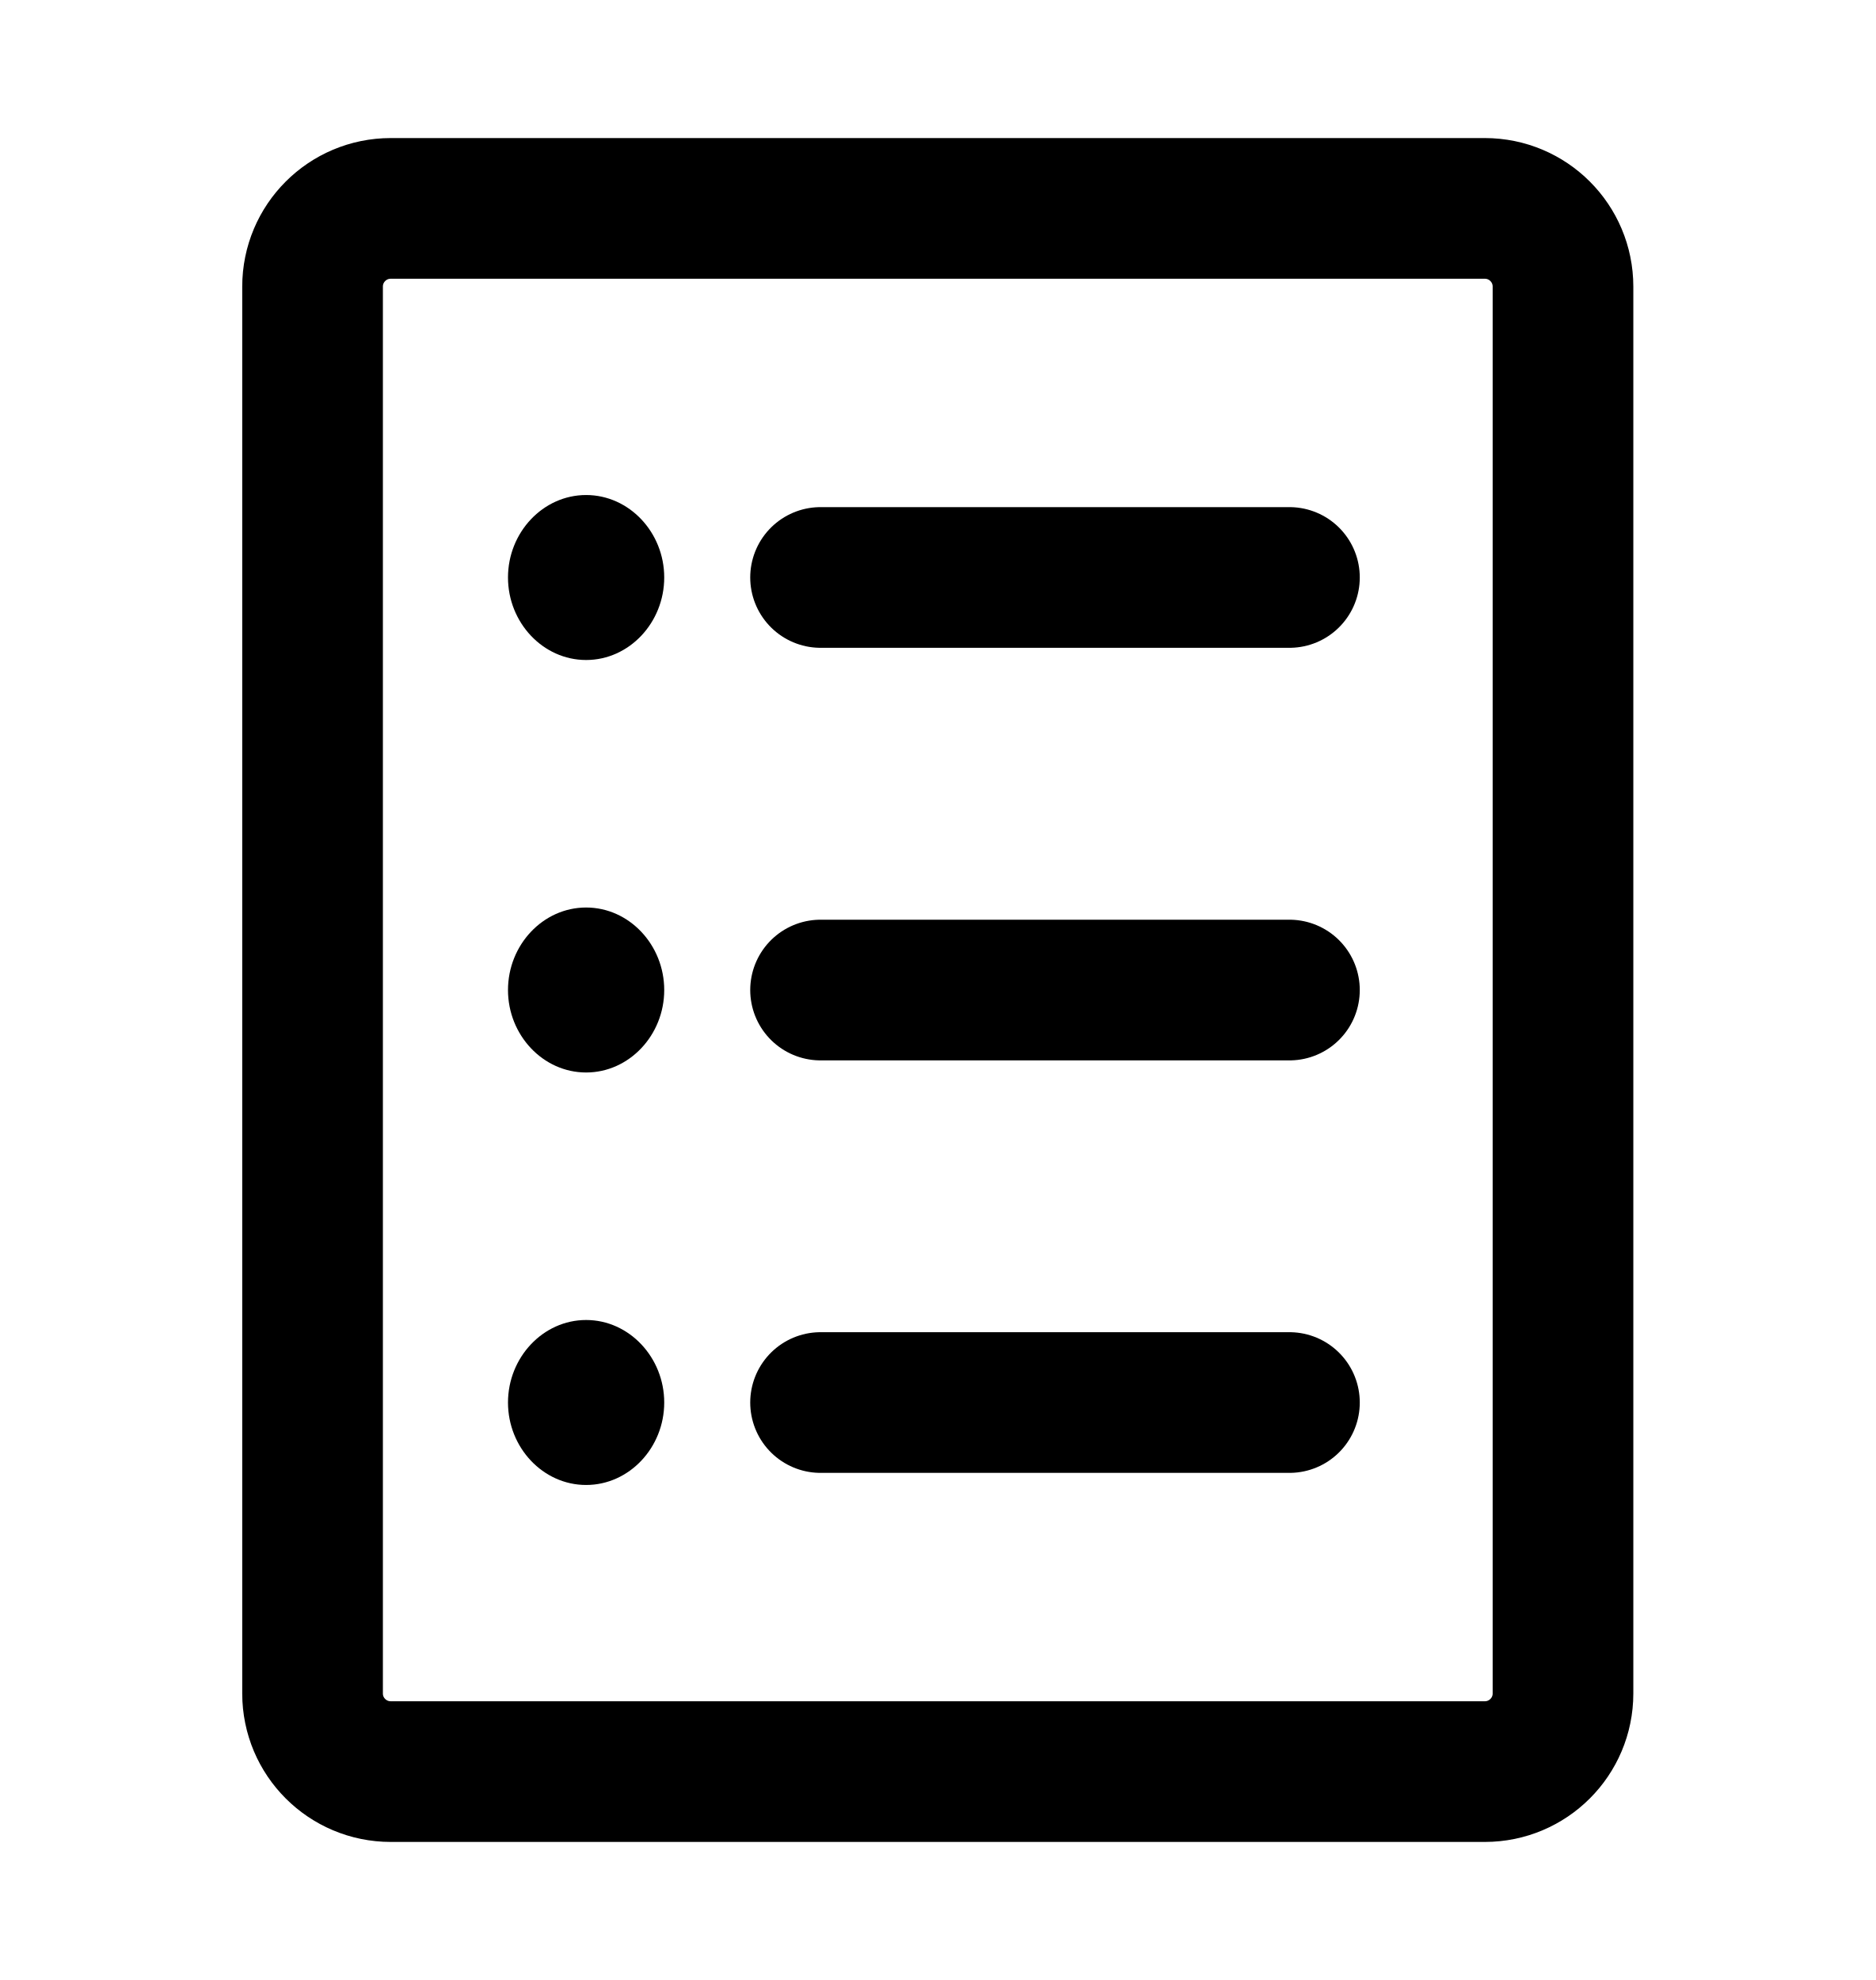
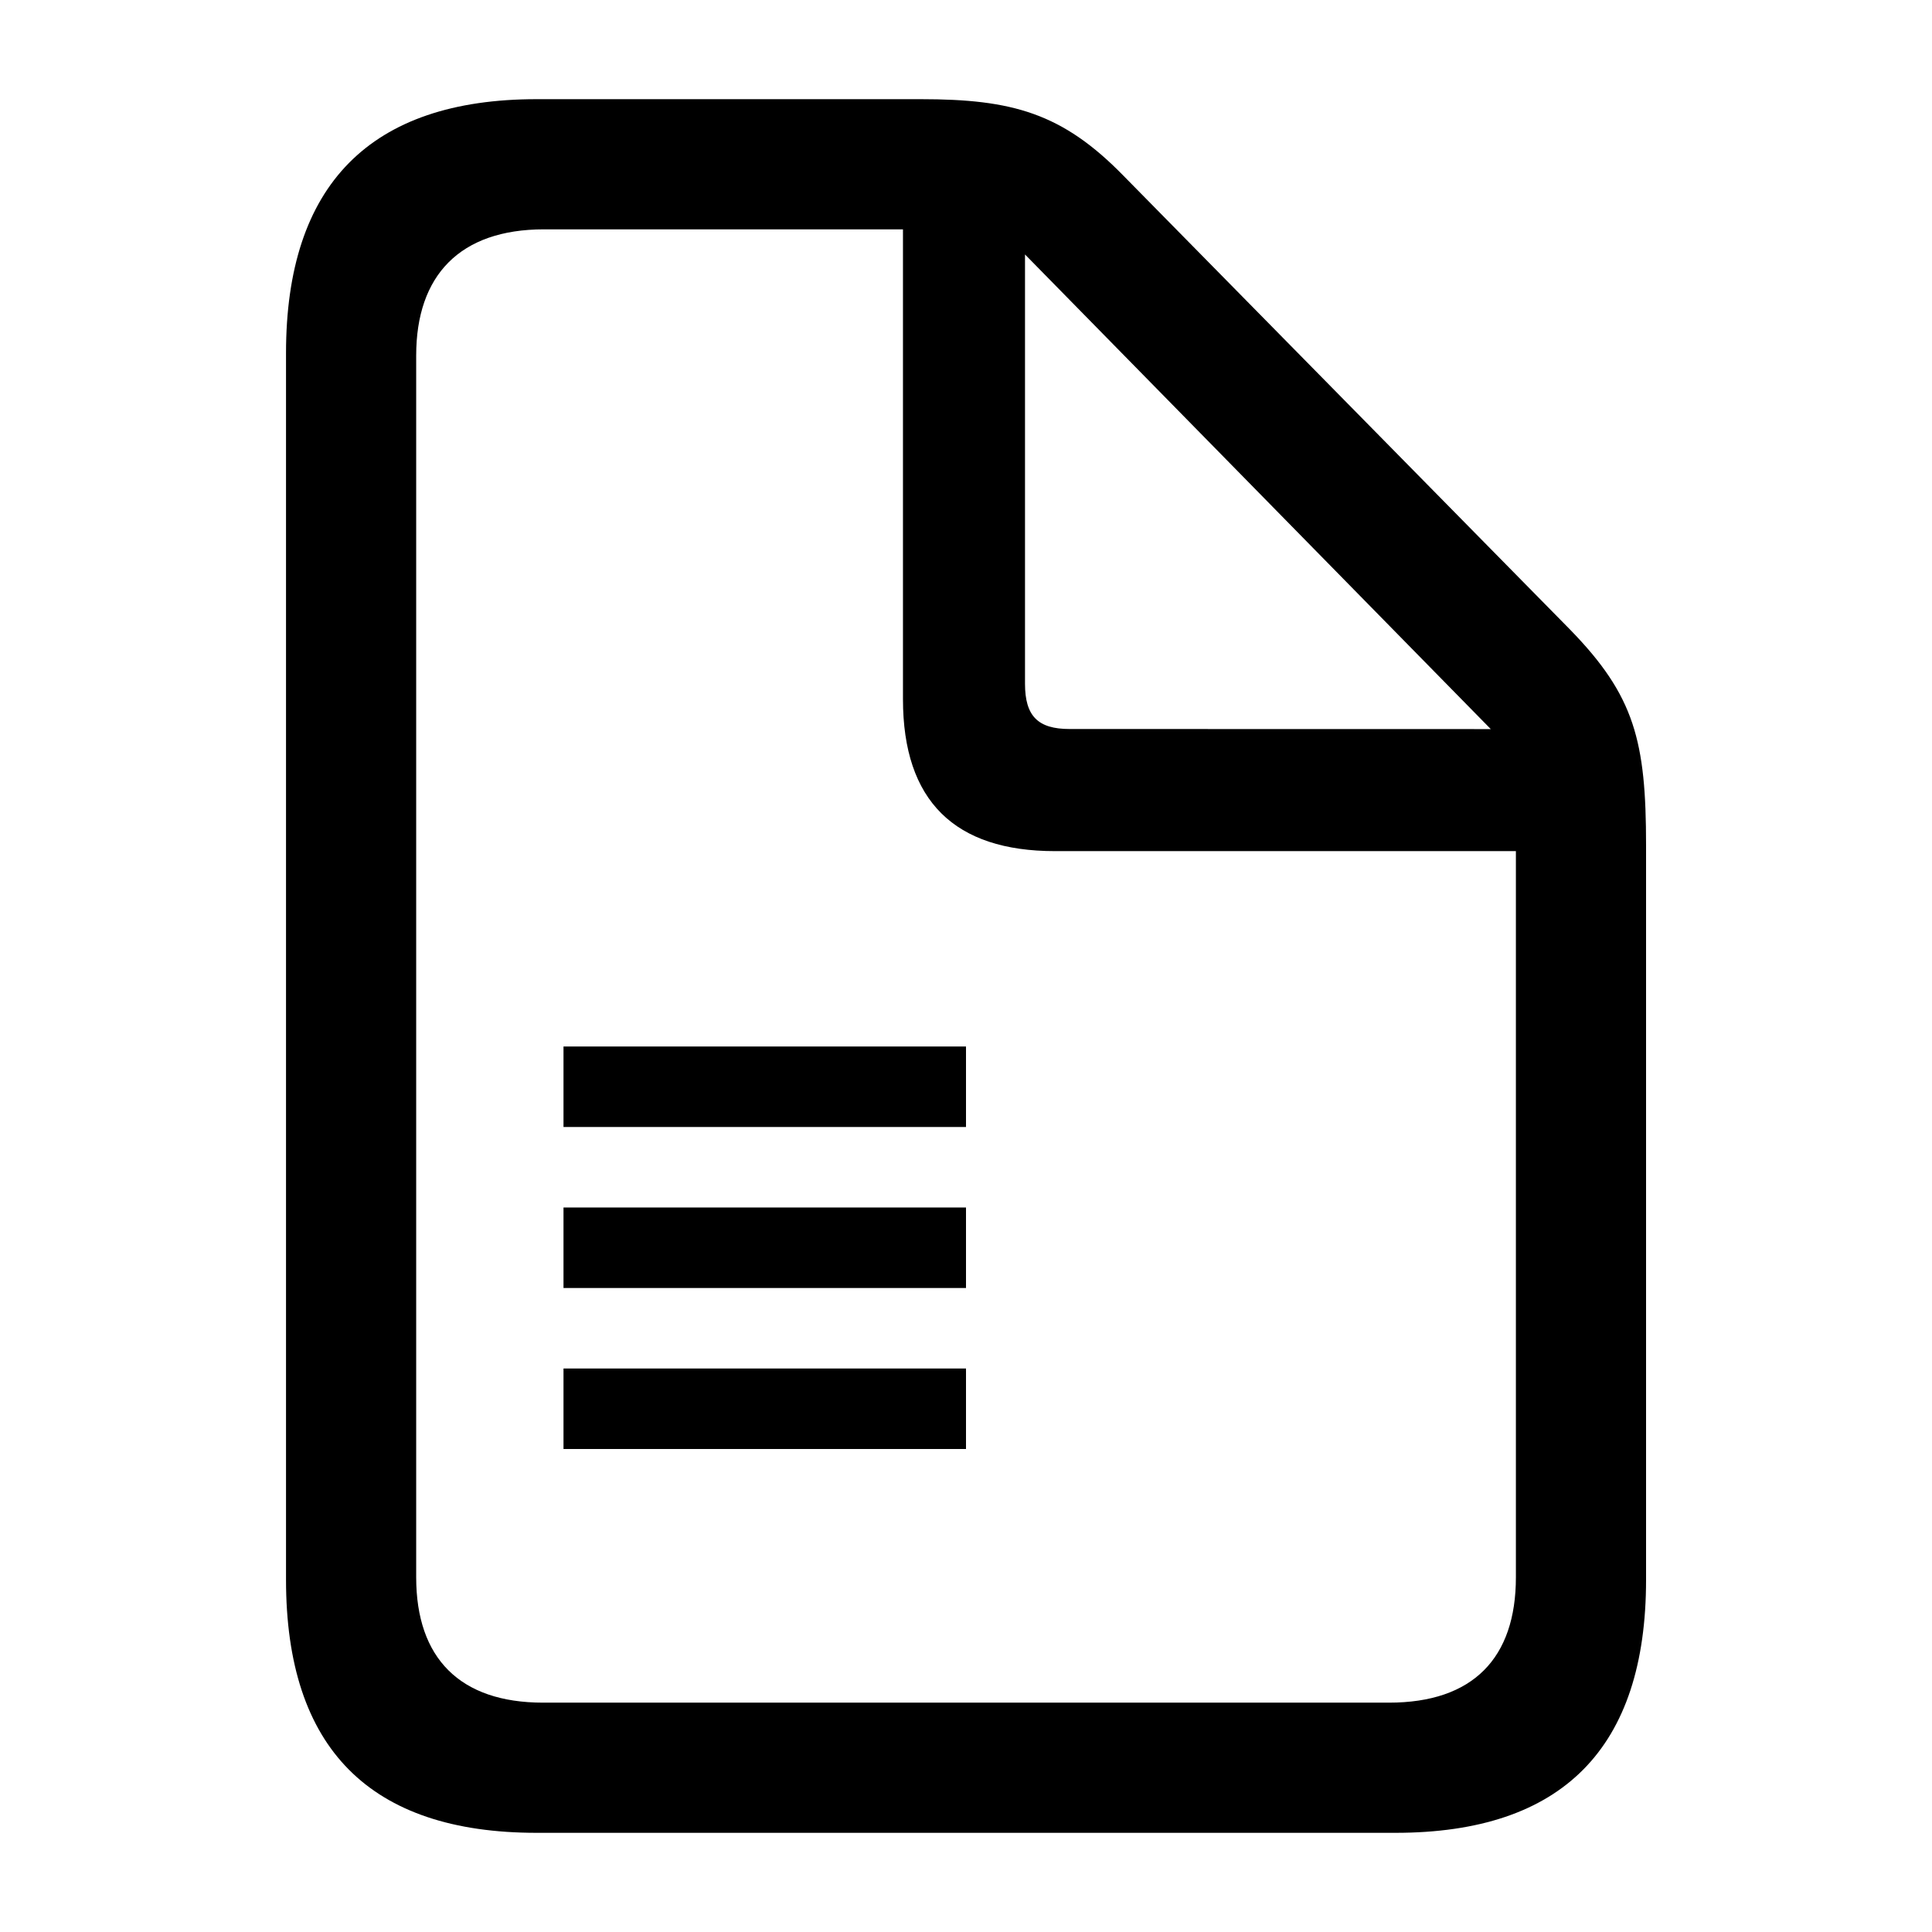
- <svg xmlns="http://www.w3.org/2000/svg" viewBox="0 0 20 21.111" fill="none">
-   <path d="M15.833 2.222H4.167C3.706 2.222 3.333 2.595 3.333 3.056V18.056C3.333 18.516 3.706 18.889 4.167 18.889H15.833C16.294 18.889 16.667 18.516 16.667 18.056V3.056C16.667 2.595 16.294 2.222 15.833 2.222Z" stroke="currentColor" stroke-width="1.5" stroke-linejoin="round" />
-   <path d="M8.75 6.157H13.75" stroke="currentColor" stroke-width="1.5" stroke-linecap="round" stroke-linejoin="round" />
-   <path d="M8.75 10.556H13.75" stroke="currentColor" stroke-width="1.5" stroke-linecap="round" stroke-linejoin="round" />
-   <path d="M8.75 14.954H13.75" stroke="currentColor" stroke-width="1.5" stroke-linecap="round" stroke-linejoin="round" />
-   <path fill-rule="evenodd" clip-rule="evenodd" d="M6.25 7.037C6.71 7.037 7.083 6.638 7.083 6.157C7.083 5.677 6.71 5.278 6.25 5.278C5.79 5.278 5.417 5.677 5.417 6.157C5.417 6.638 5.79 7.037 6.25 7.037Z" fill="currentColor" />
-   <path fill-rule="evenodd" clip-rule="evenodd" d="M6.25 11.435C6.71 11.435 7.083 11.036 7.083 10.556C7.083 10.075 6.71 9.676 6.25 9.676C5.79 9.676 5.417 10.075 5.417 10.556C5.417 11.036 5.79 11.435 6.25 11.435Z" fill="currentColor" />
-   <path fill-rule="evenodd" clip-rule="evenodd" d="M6.25 15.833C6.71 15.833 7.083 15.434 7.083 14.954C7.083 14.474 6.71 14.074 6.25 14.074C5.79 14.074 5.417 14.474 5.417 14.954C5.417 15.434 5.79 15.833 6.25 15.833Z" fill="currentColor" />
+ <svg xmlns="http://www.w3.org/2000/svg" width="24" height="24" viewBox="0 0 24 24" fill="none">
+   <path d="M6.667 22.768H17.334C19.413 22.768 20.448 21.713 20.448 19.624V10.503C20.448 9.207 20.307 8.645 19.504 7.821L13.959 2.186C13.196 1.403 12.573 1.232 11.438 1.232H6.667C4.598 1.232 3.553 2.296 3.553 4.386V19.624C3.553 21.723 4.598 22.768 6.667 22.768ZM6.747 21.151C5.712 21.151 5.17 20.598 5.17 19.594V4.416C5.17 3.422 5.712 2.849 6.757 2.849H11.217V8.685C11.217 9.951 11.86 10.573 13.105 10.573H18.831V19.594C18.831 20.598 18.298 21.151 17.254 21.151H6.747ZM13.286 9.056C12.894 9.056 12.733 8.896 12.733 8.494V3.161L18.519 9.057L13.286 9.056Z" fill="currentColor" />
+   <path d="M12 18H7V17H12V18Z" fill="currentColor" />
+   <path d="M12 16H7V15H12V16Z" fill="currentColor" />
+   <path d="M12 14H7V13H12V14Z" fill="currentColor" />
</svg>
